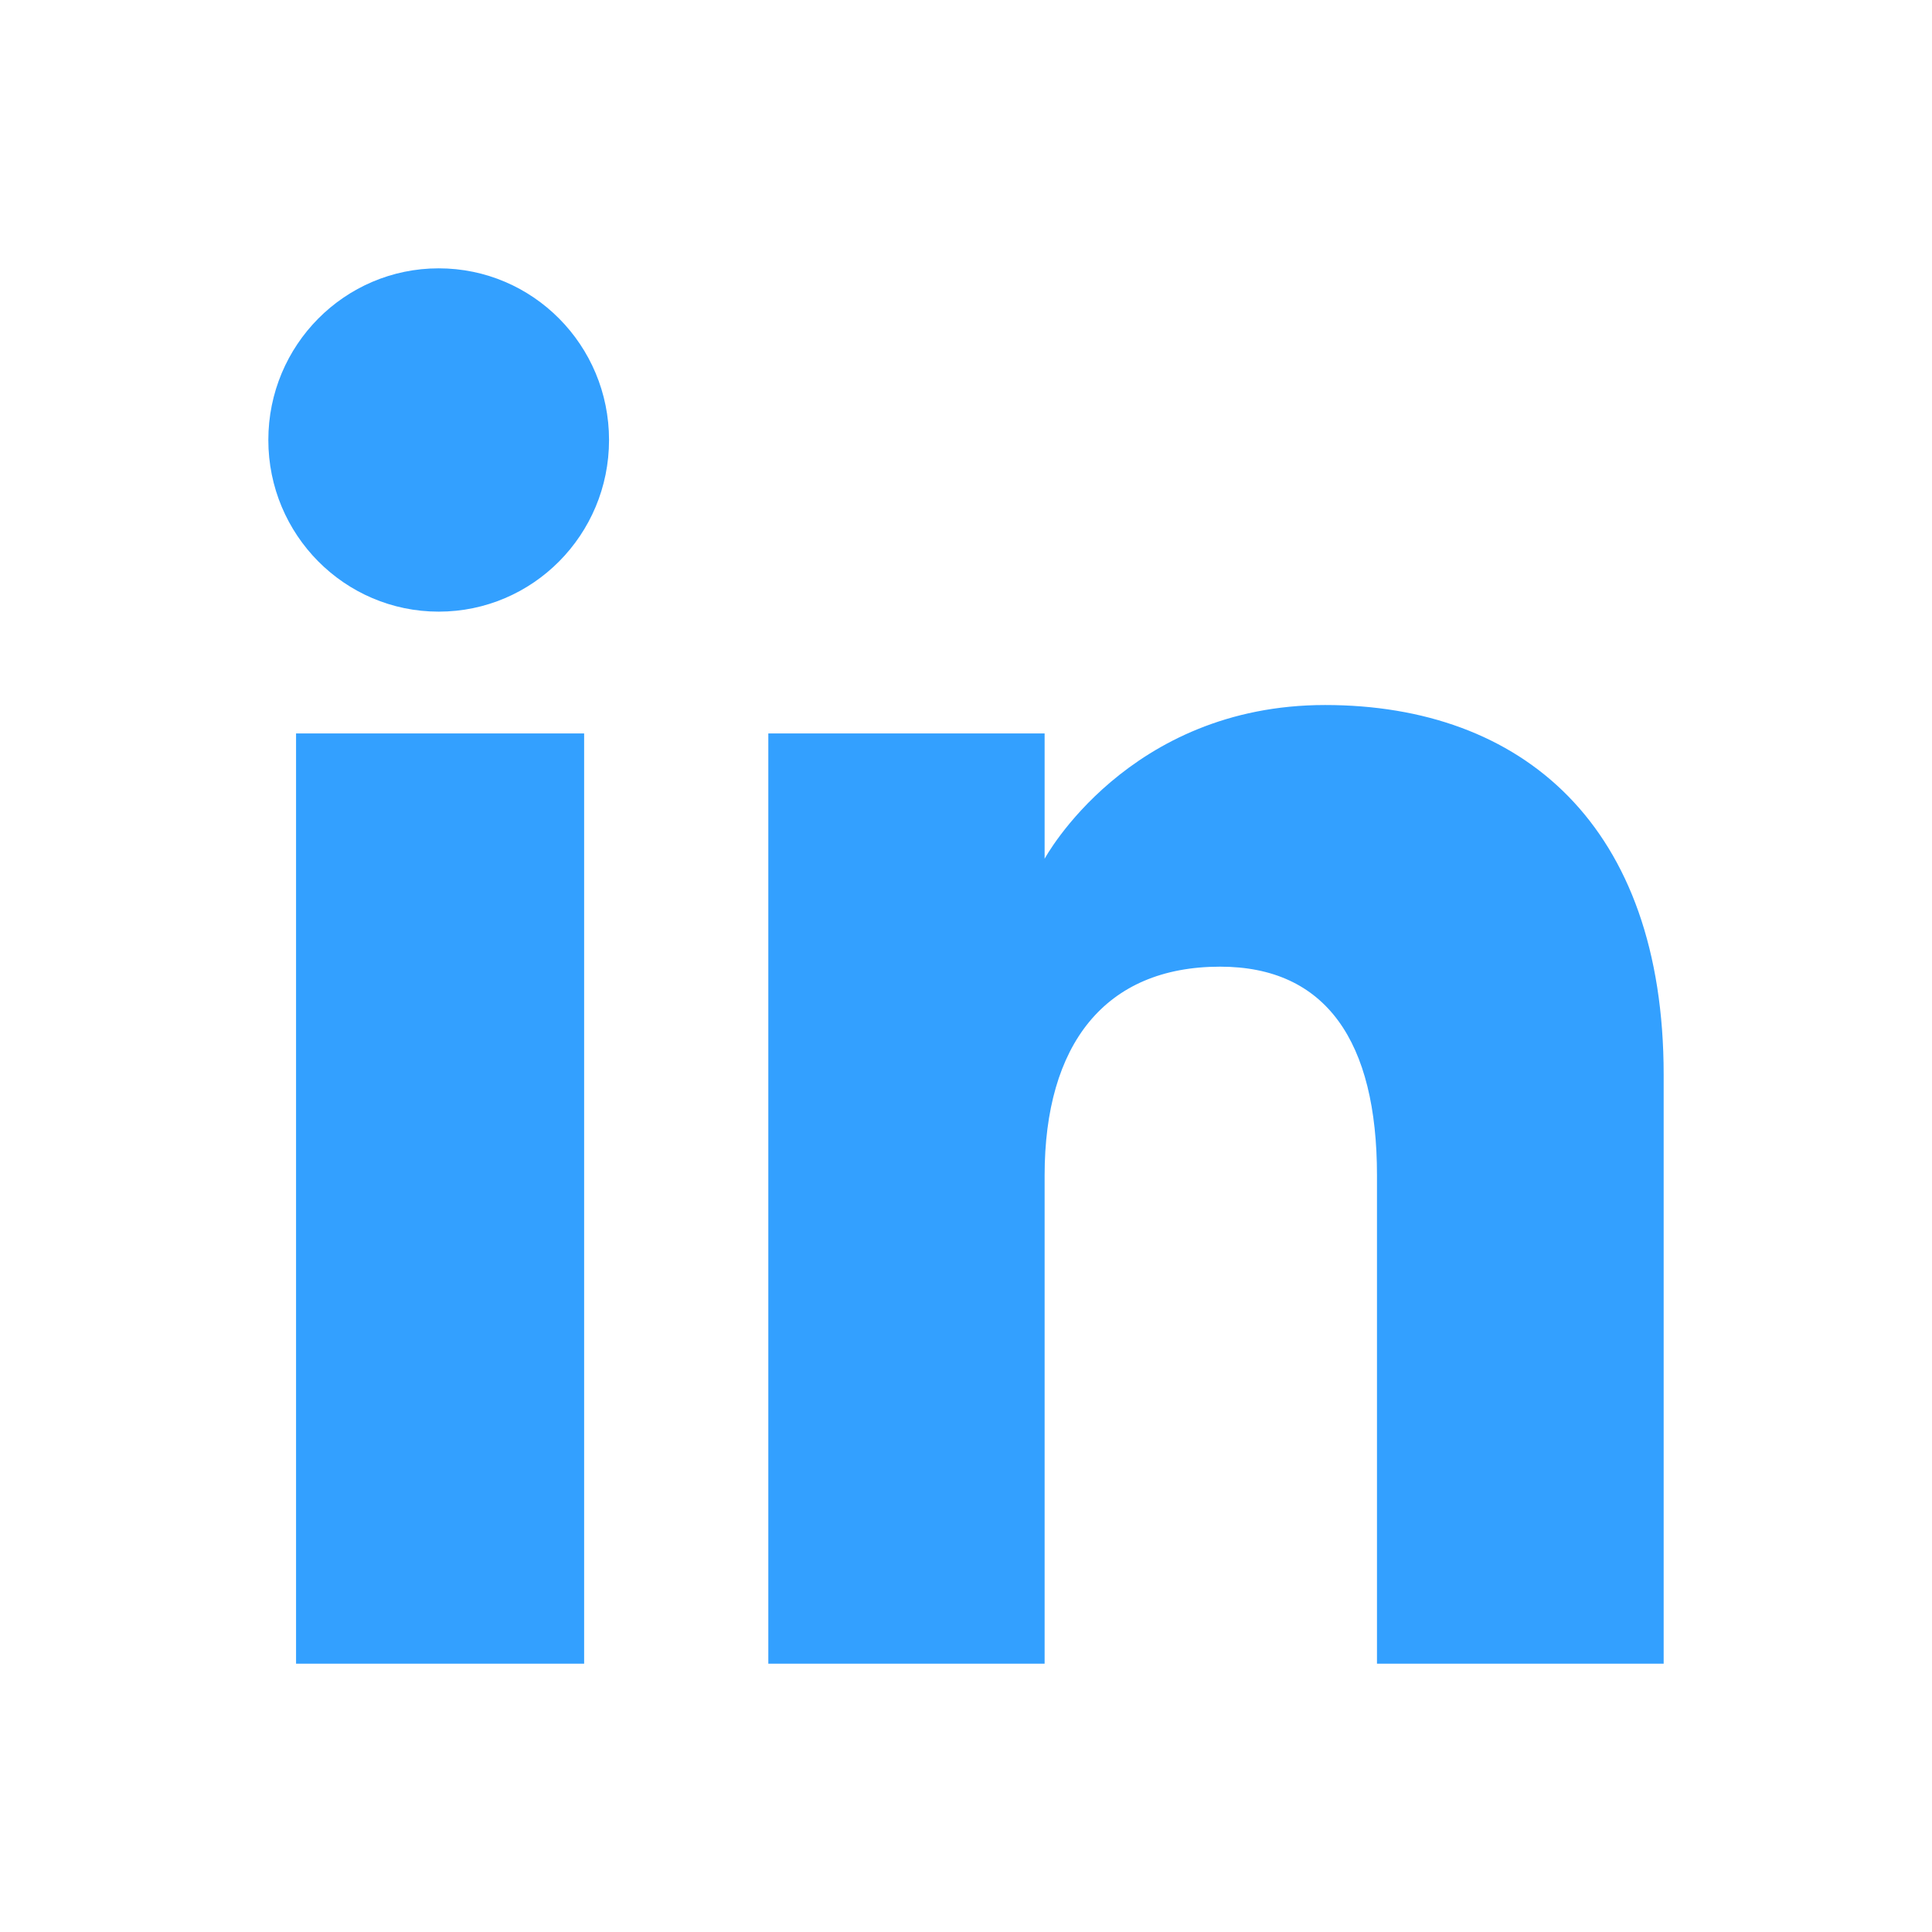
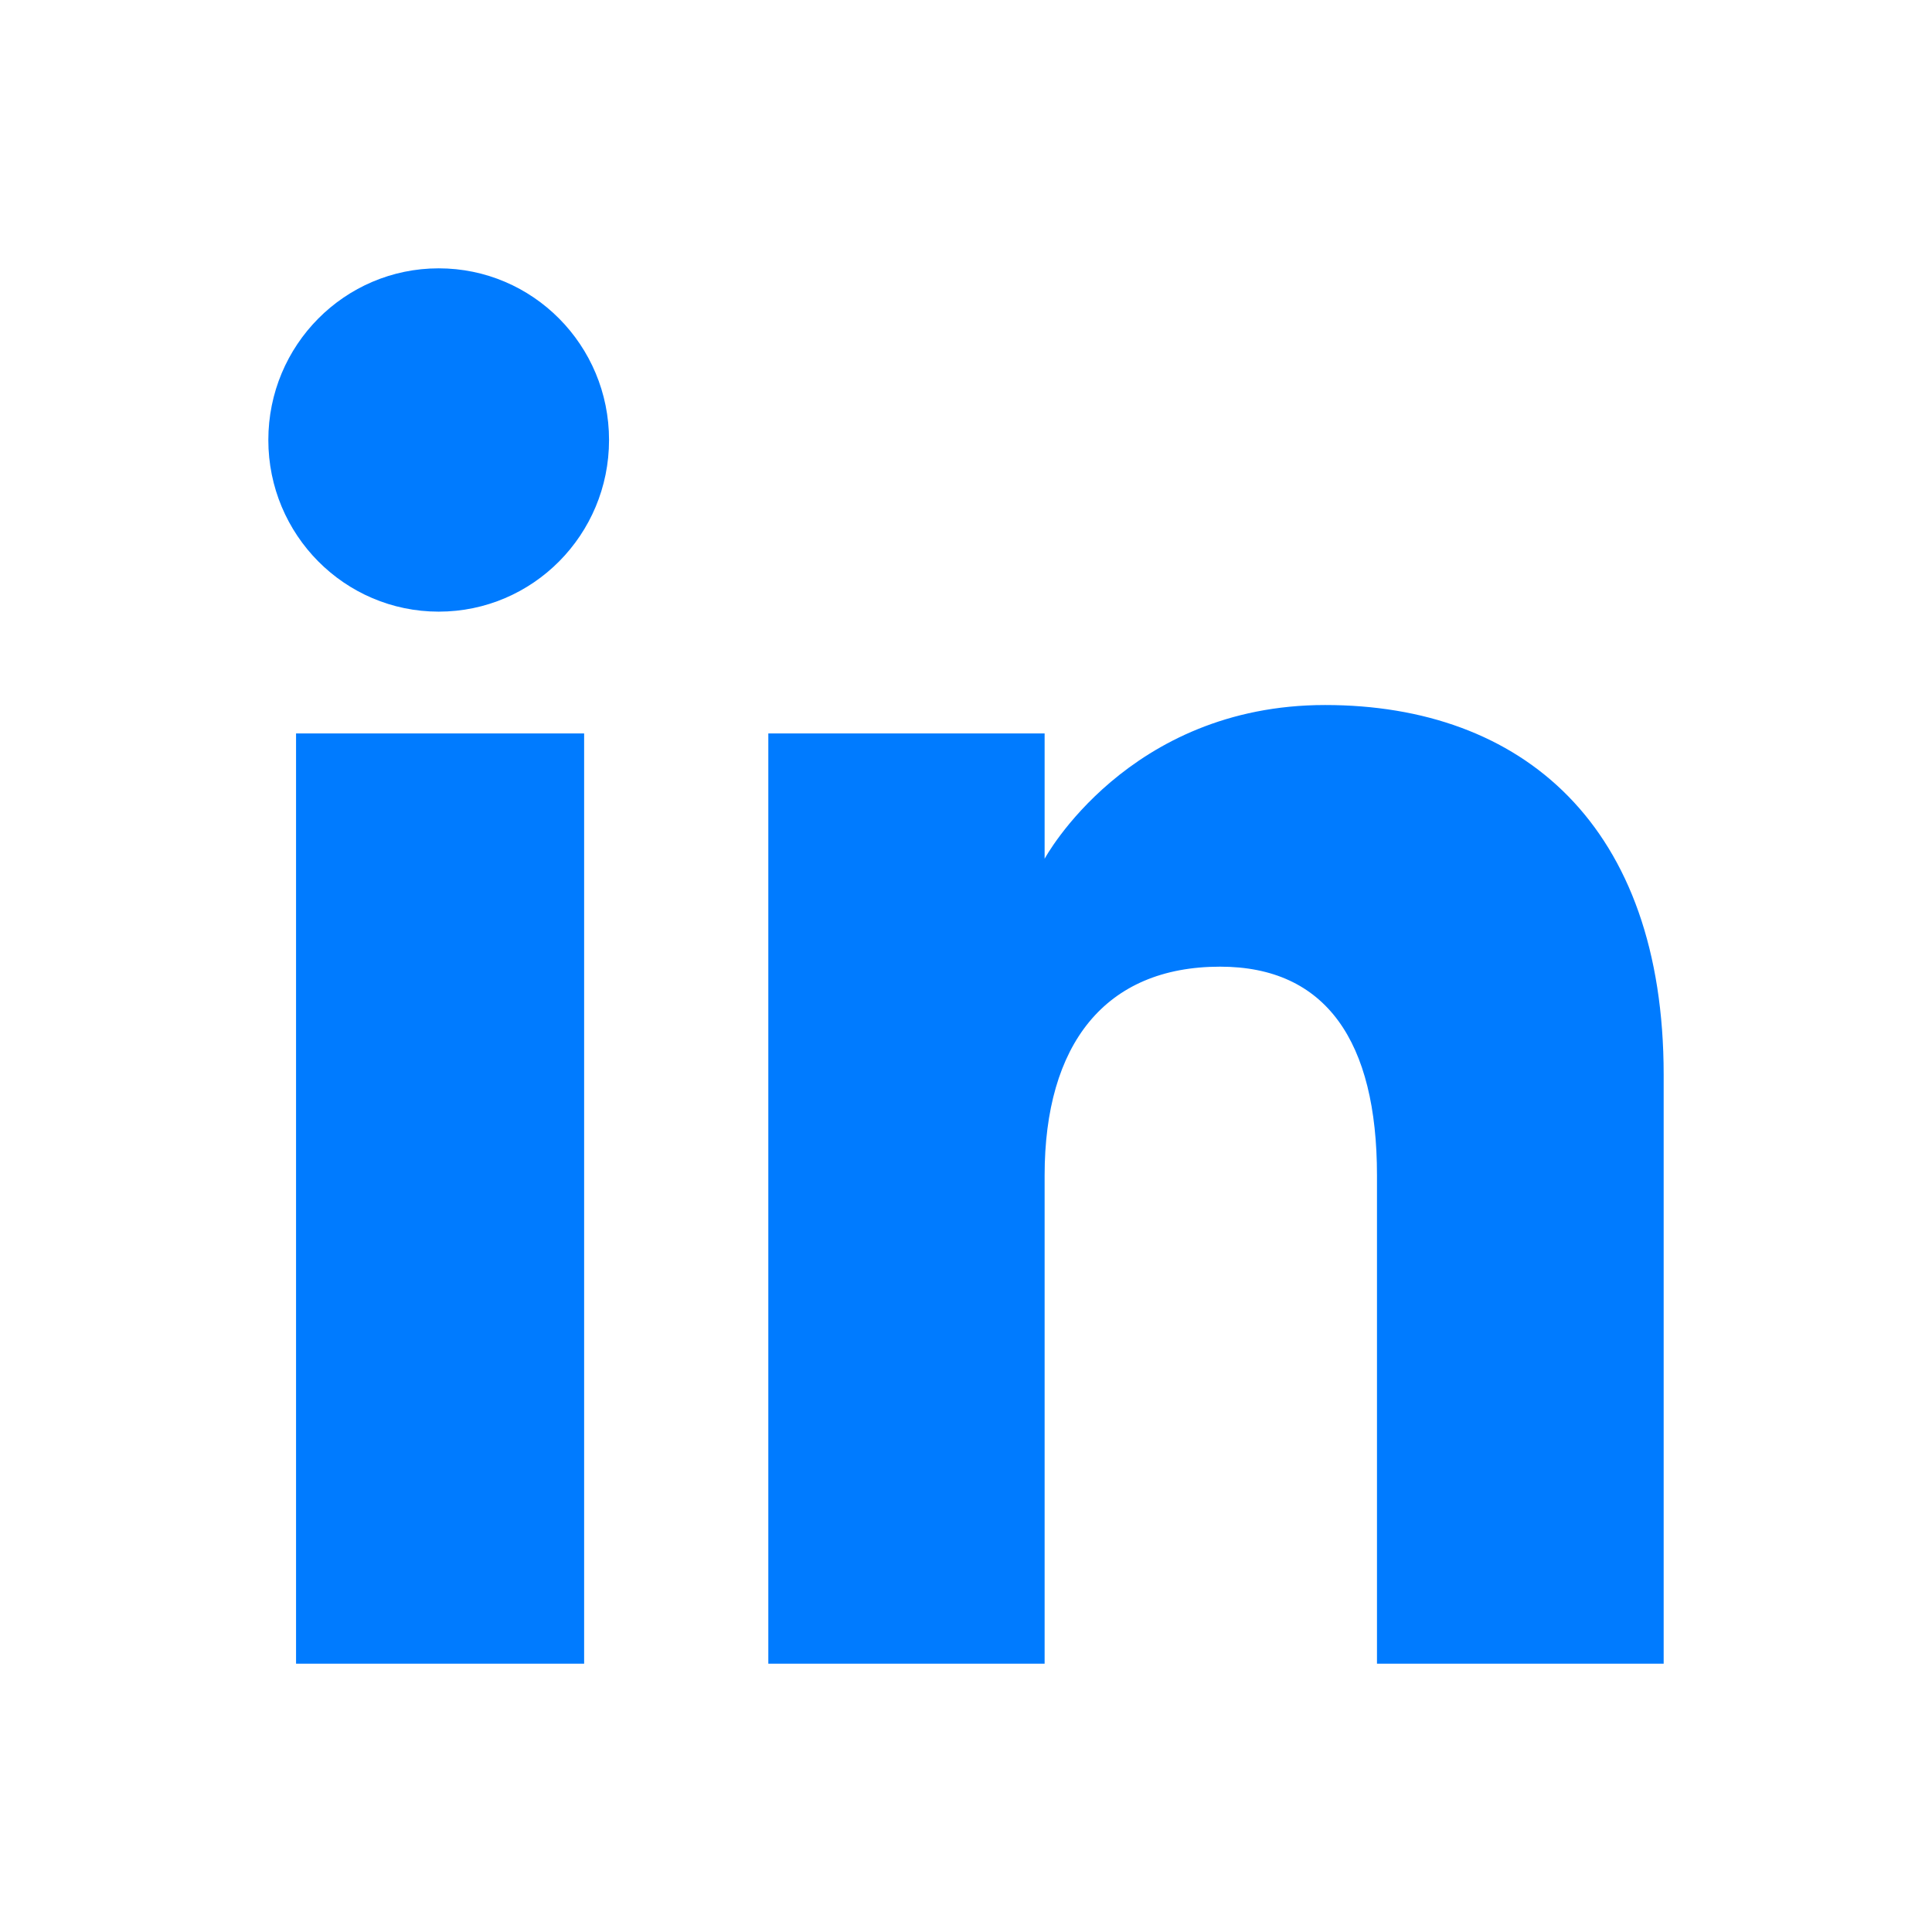
<svg xmlns="http://www.w3.org/2000/svg" height="72" viewBox="0 0 72 72" width="72">
  <g fill="none" fill-rule="evenodd">
    <path d="M8,72 L64,72 C68.418,72 72,68.418 72,64 L72,8 C72,3.582 68.418,0 64,0 L8,0 C3.582,0 0,3.582 0,8 L0,64 C0,68.418 3.582,72 8,72 Z" fill="none" />
-     <path d="M62,62 L51.316,62 L51.316,43.802 C51.316,38.813 49.42,36.025 45.471,36.025 C41.175,36.025 38.93,38.926 38.93,43.802 L38.93,62 L28.633,62 L28.633,27.333 L38.93,27.333 L38.93,32.003 C38.93,32.003 42.026,26.274 49.383,26.274 C56.736,26.274 62,30.764 62,40.051 L62,62 Z M16.349,22.794 C12.842,22.794 10,19.93 10,16.397 C10,12.864 12.842,10 16.349,10 C19.857,10 22.697,12.864 22.697,16.397 C22.697,19.93 19.857,22.794 16.349,22.794 Z M11.033,62 L21.769,62 L21.769,27.333 L11.033,27.333 L11.033,62 Z" fill="#33A0FF" />
+     <path d="M62,62 L51.316,62 L51.316,43.802 C51.316,38.813 49.42,36.025 45.471,36.025 C41.175,36.025 38.93,38.926 38.93,43.802 L38.93,62 L28.633,62 L28.633,27.333 L38.93,27.333 L38.93,32.003 C38.93,32.003 42.026,26.274 49.383,26.274 C56.736,26.274 62,30.764 62,40.051 L62,62 Z M16.349,22.794 C12.842,22.794 10,19.93 10,16.397 C10,12.864 12.842,10 16.349,10 C19.857,10 22.697,12.864 22.697,16.397 C22.697,19.93 19.857,22.794 16.349,22.794 Z M11.033,62 L21.769,62 L21.769,27.333 L11.033,27.333 L11.033,62 Z" fill="#007bff" />
  </g>
</svg>
